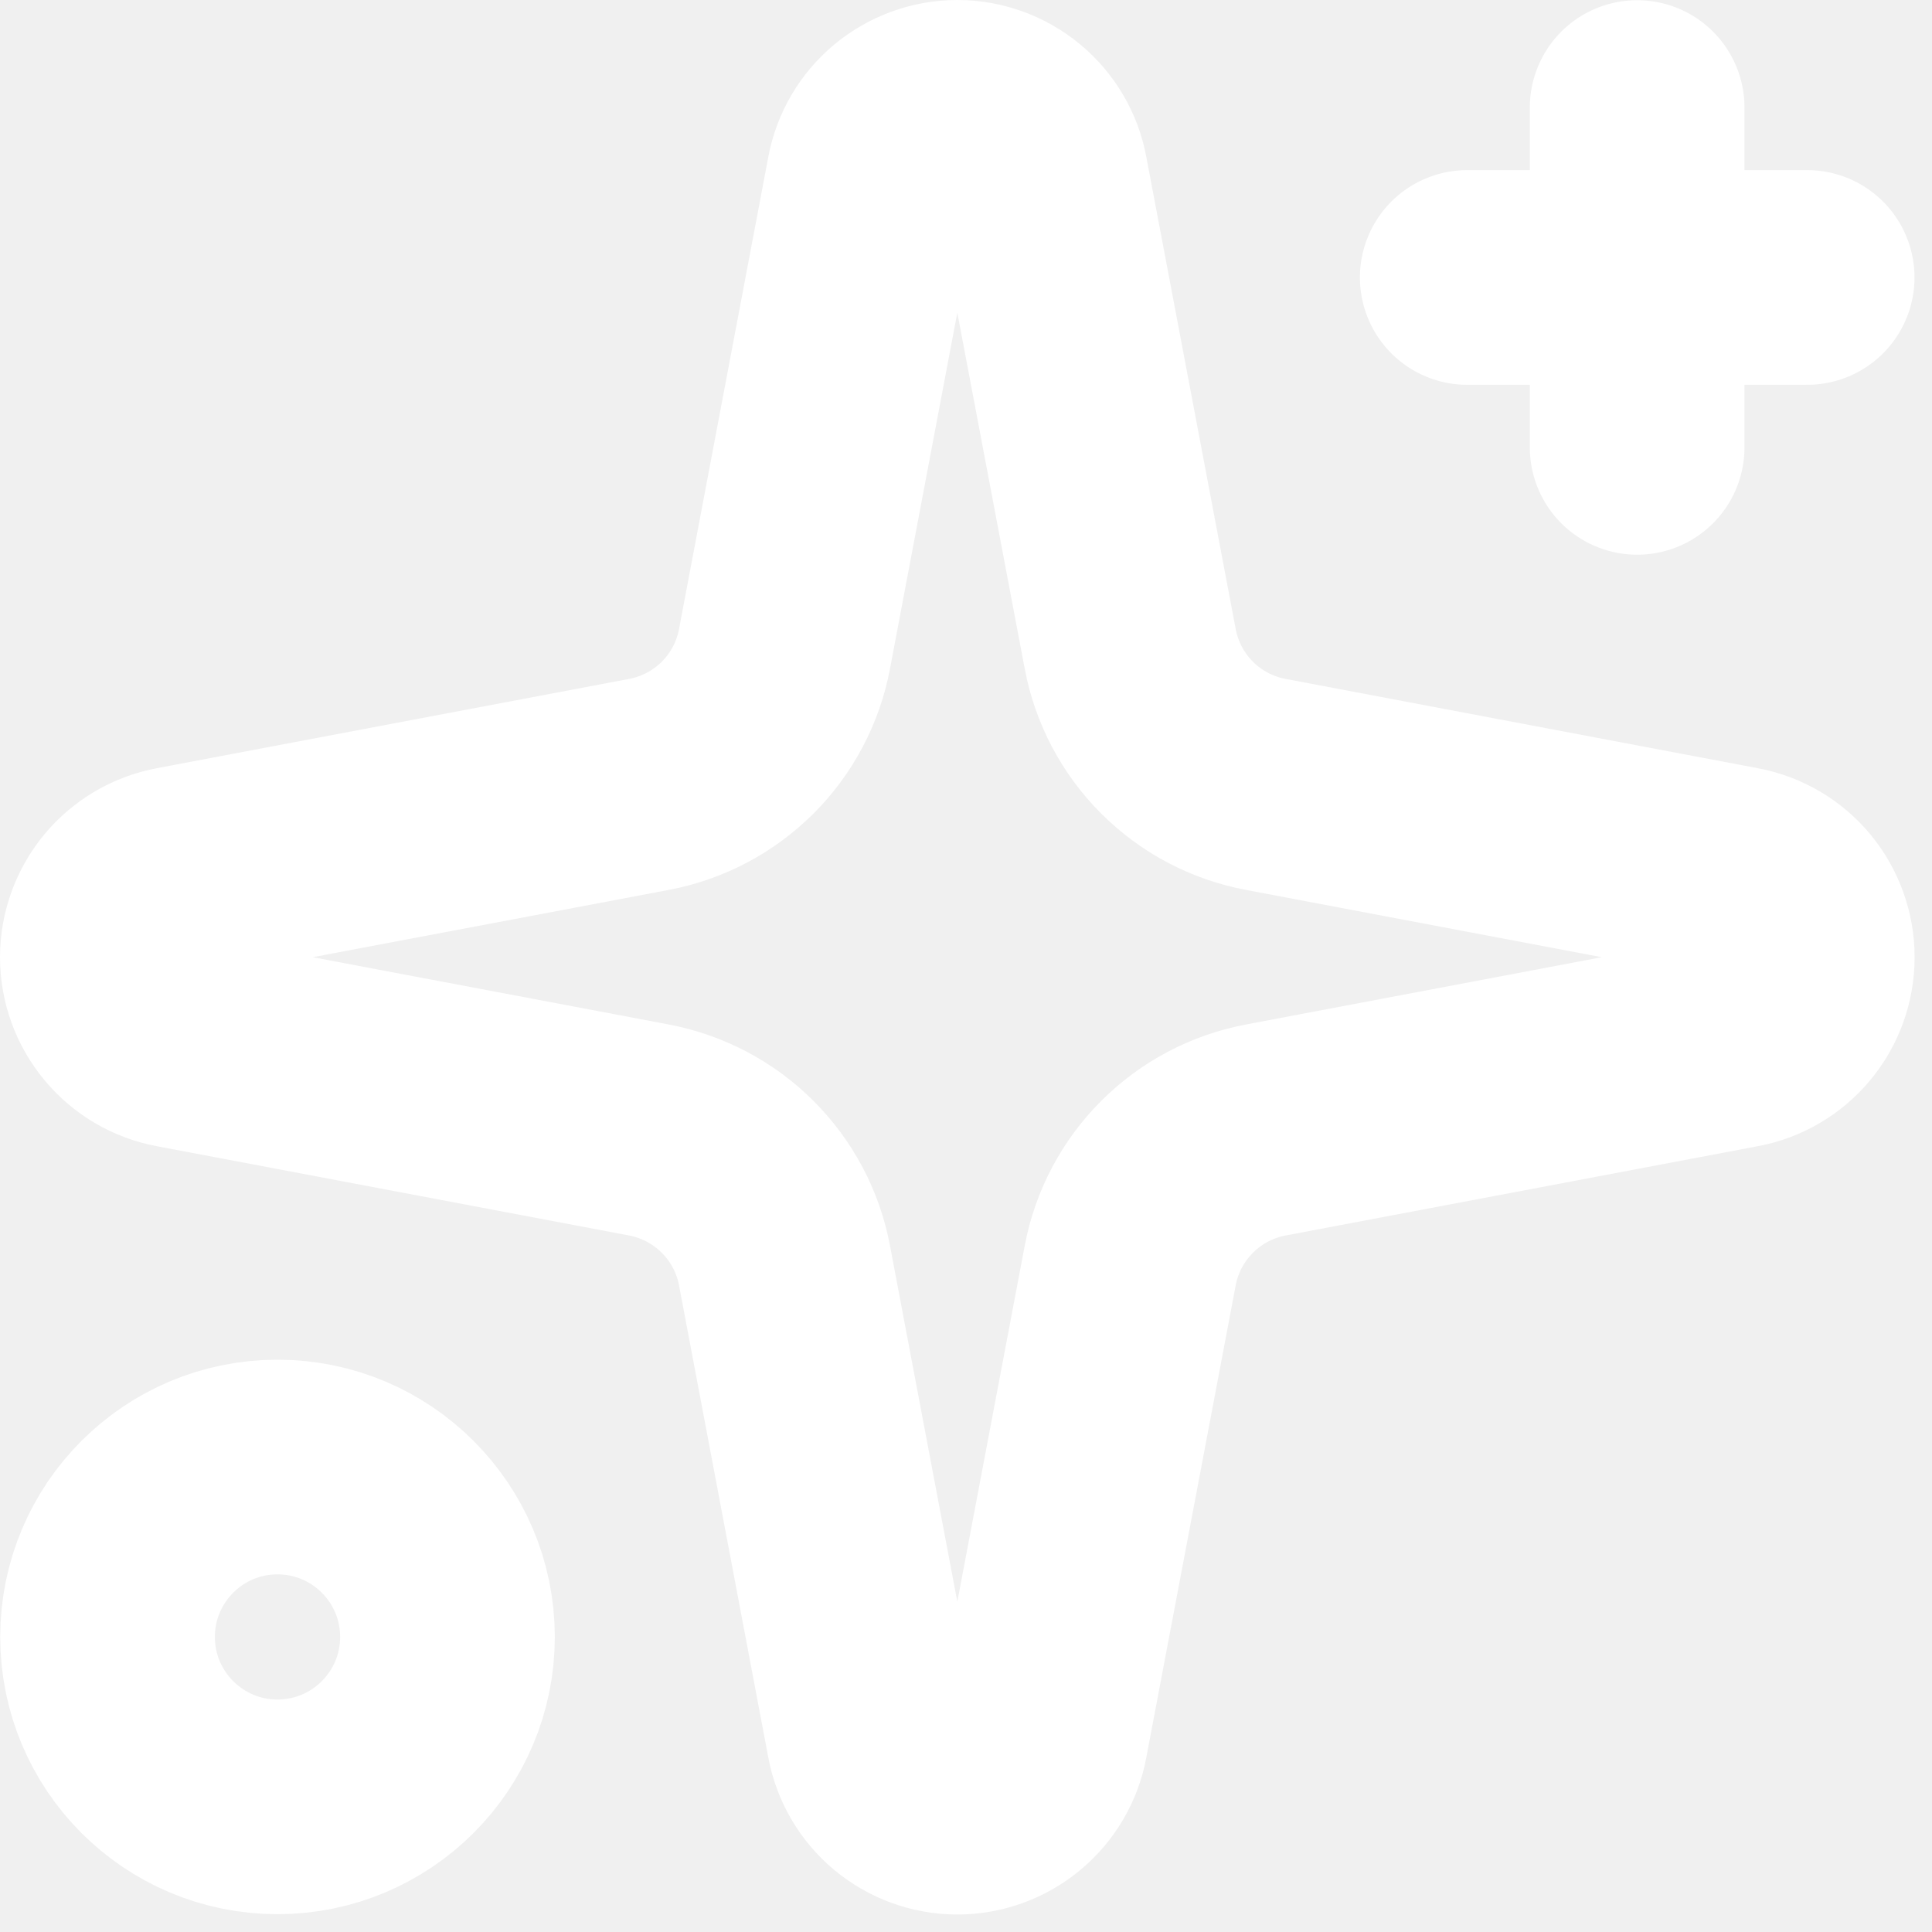
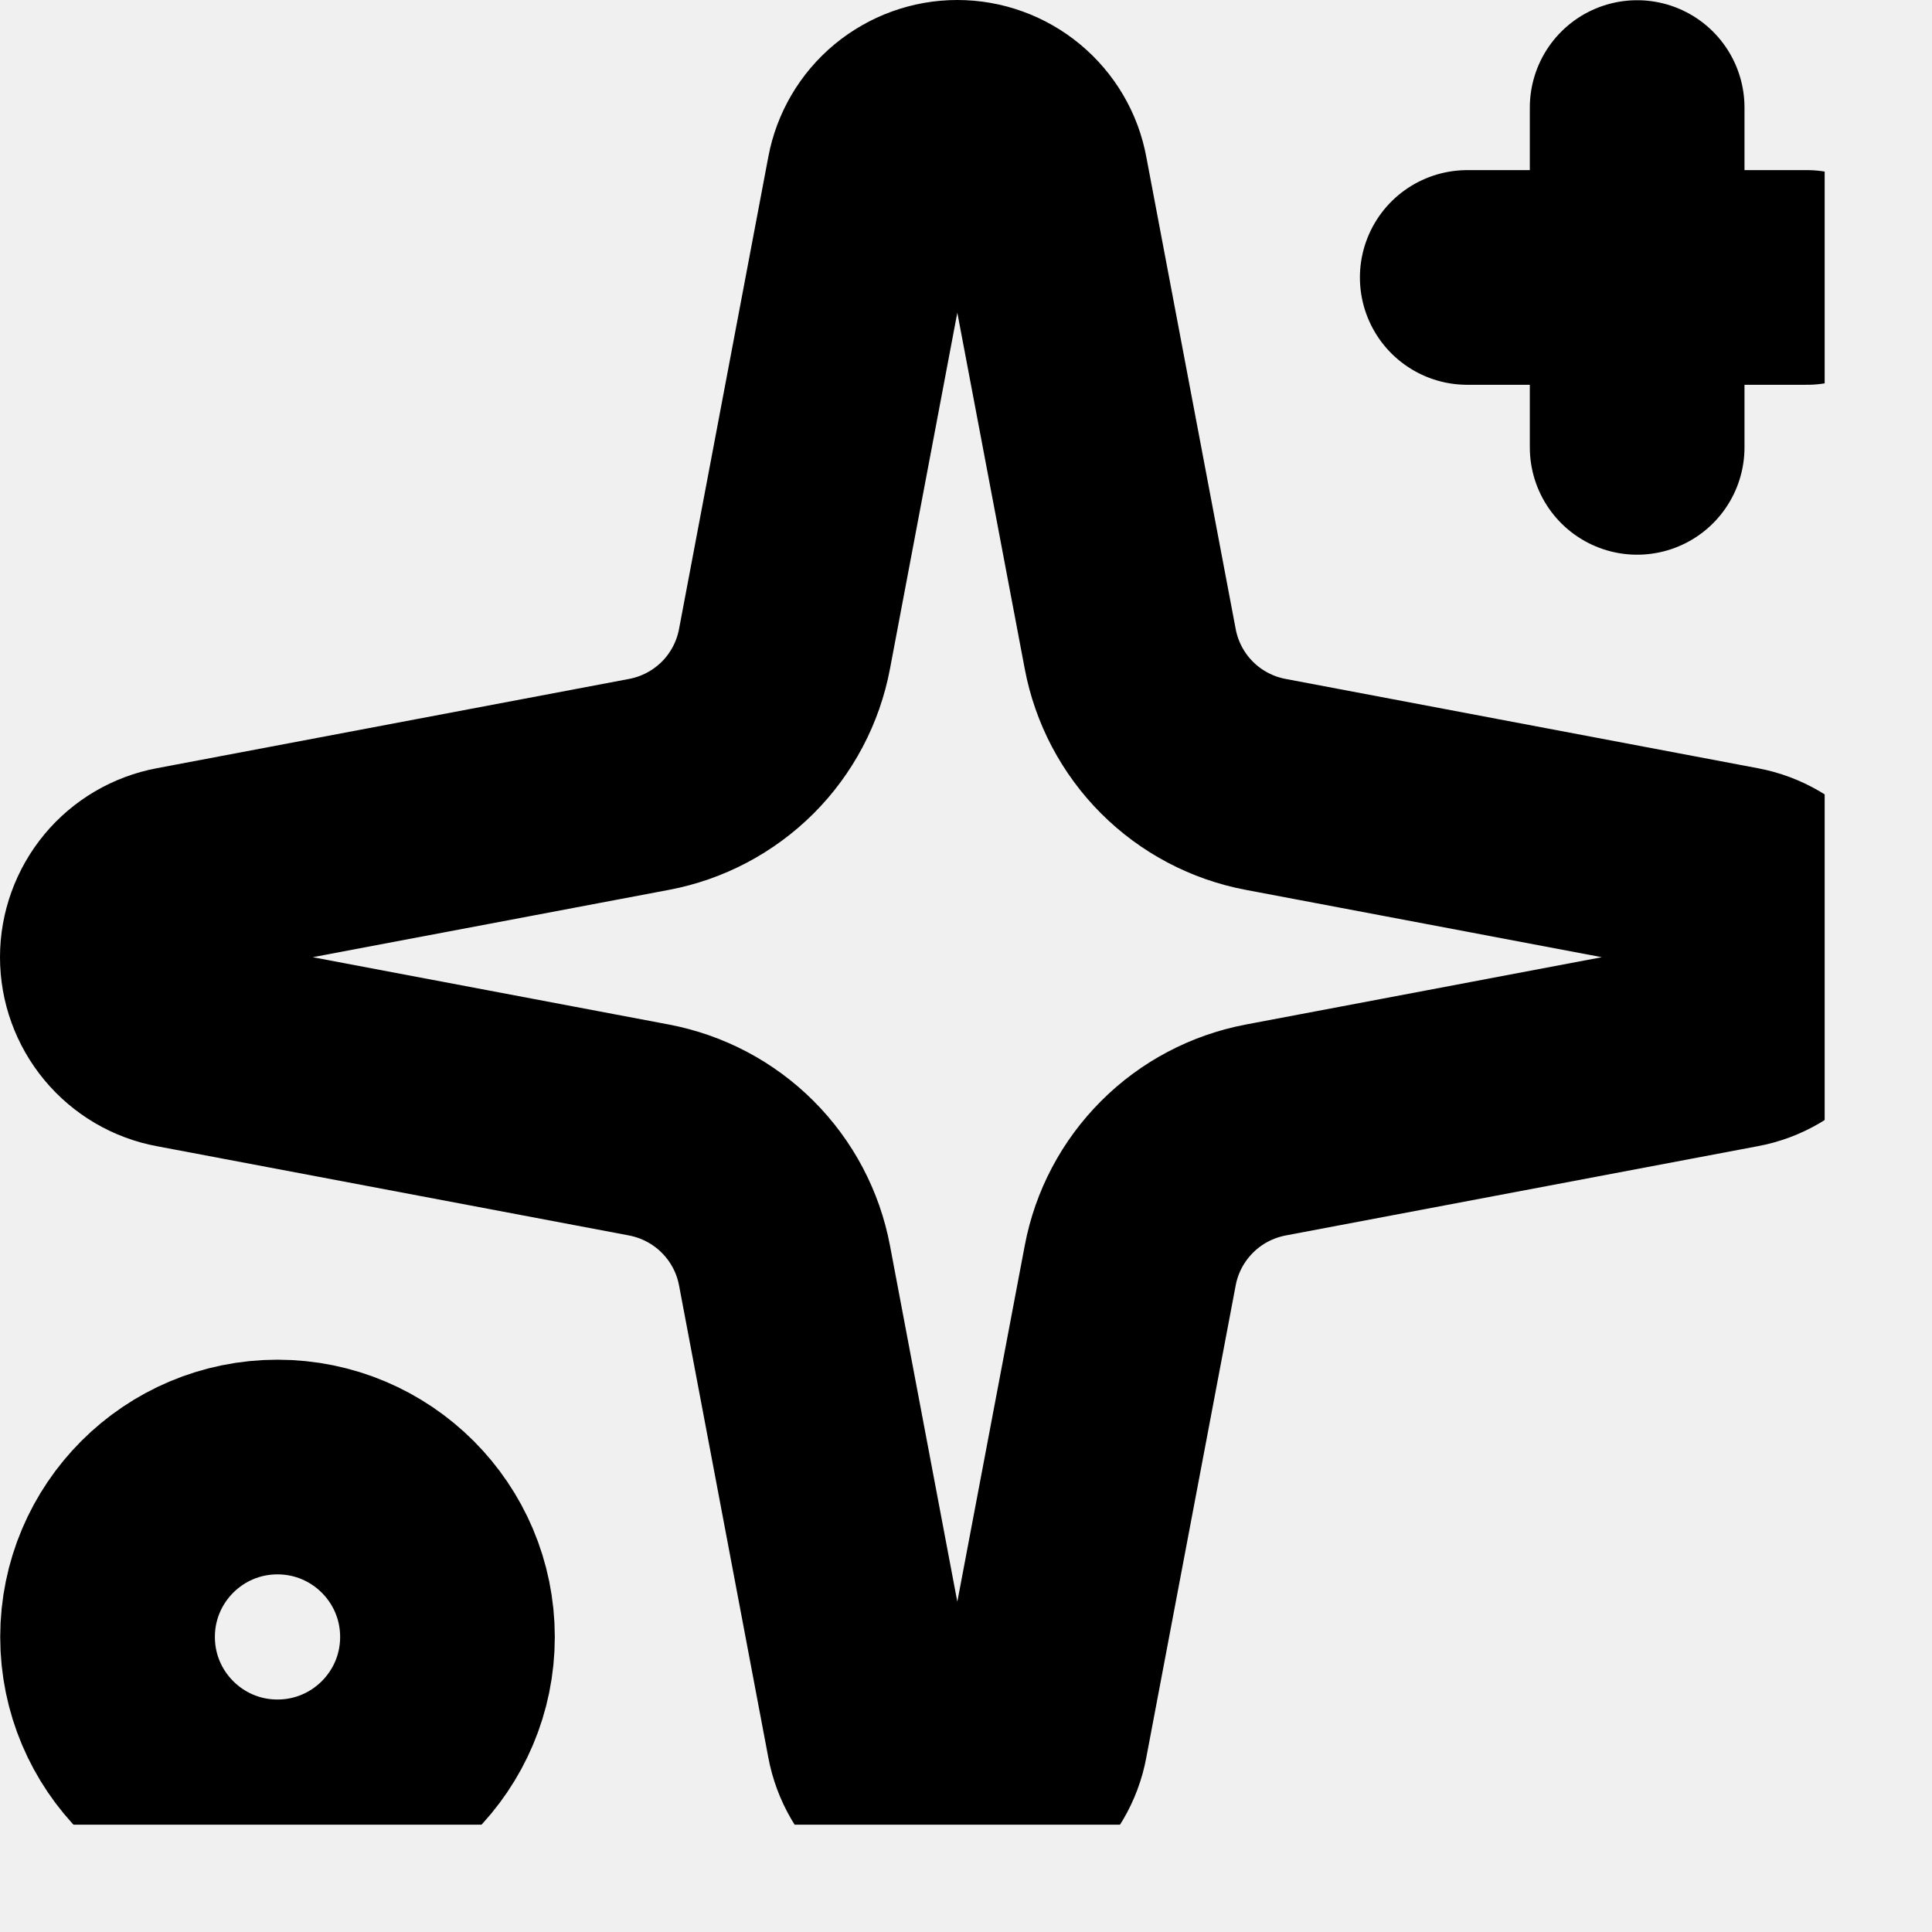
<svg xmlns="http://www.w3.org/2000/svg" width="18" height="18" viewBox="0 0 18 18" fill="none">
-   <path d="M15.253 1.002V4.168M16.837 2.585H13.67M8.141 1.646C8.175 1.465 8.271 1.301 8.413 1.183C8.556 1.065 8.734 1 8.919 1C9.104 1 9.283 1.065 9.425 1.183C9.567 1.301 9.664 1.465 9.697 1.646L10.53 6.046C10.589 6.359 10.741 6.647 10.966 6.872C11.191 7.097 11.479 7.249 11.792 7.308L16.192 8.14C16.374 8.174 16.538 8.27 16.656 8.412C16.774 8.555 16.838 8.734 16.838 8.918C16.838 9.103 16.774 9.282 16.656 9.424C16.538 9.566 16.374 9.663 16.192 9.696L11.792 10.528C11.479 10.588 11.191 10.739 10.966 10.965C10.741 11.19 10.589 11.477 10.53 11.79L9.697 16.19C9.664 16.372 9.567 16.536 9.425 16.654C9.283 16.772 9.104 16.837 8.919 16.837C8.734 16.837 8.556 16.772 8.413 16.654C8.271 16.536 8.175 16.372 8.141 16.19L7.309 11.79C7.25 11.477 7.098 11.19 6.873 10.965C6.647 10.739 6.36 10.588 6.047 10.528L1.646 9.696C1.465 9.663 1.301 9.566 1.183 9.424C1.065 9.282 1 9.103 1 8.918C1 8.734 1.065 8.555 1.183 8.412C1.301 8.27 1.465 8.174 1.646 8.14L6.047 7.308C6.36 7.249 6.647 7.097 6.873 6.872C7.098 6.647 7.25 6.359 7.309 6.046L8.141 1.646ZM4.169 15.251C4.169 16.125 3.46 16.834 2.585 16.834C1.711 16.834 1.002 16.125 1.002 15.251C1.002 14.377 1.711 13.668 2.585 13.668C3.46 13.668 4.169 14.377 4.169 15.251Z" stroke="white" stroke-width="2" stroke-linecap="round" />
+   <g clip-path="url(#clip0_2_944)">
+     <path d="M15.253 1.002V4.168M16.837 2.585H13.67M8.141 1.646C8.175 1.465 8.271 1.301 8.413 1.183C8.556 1.065 8.734 1 8.919 1C9.104 1 9.283 1.065 9.425 1.183C9.567 1.301 9.664 1.465 9.697 1.646L10.53 6.046C10.589 6.359 10.741 6.647 10.966 6.872C11.191 7.097 11.479 7.249 11.792 7.308L16.192 8.14C16.374 8.174 16.538 8.27 16.656 8.412C16.774 8.555 16.838 8.734 16.838 8.918C16.838 9.103 16.774 9.282 16.656 9.424C16.538 9.566 16.374 9.663 16.192 9.696L11.792 10.528C11.479 10.588 11.191 10.739 10.966 10.965C10.741 11.19 10.589 11.477 10.53 11.79L9.697 16.19C9.664 16.372 9.567 16.536 9.425 16.654C9.283 16.772 9.104 16.837 8.919 16.837C8.734 16.837 8.556 16.772 8.413 16.654C8.271 16.536 8.175 16.372 8.141 16.19L7.309 11.79C7.25 11.477 7.098 11.19 6.873 10.965C6.647 10.739 6.36 10.588 6.047 10.528L1.646 9.696C1.465 9.663 1.301 9.566 1.183 9.424C1.065 9.282 1 9.103 1 8.918C1 8.734 1.065 8.555 1.183 8.412C1.301 8.27 1.465 8.174 1.646 8.14L6.047 7.308C6.36 7.249 6.647 7.097 6.873 6.872C7.098 6.647 7.25 6.359 7.309 6.046L8.141 1.646ZM4.169 15.251C4.169 16.125 3.46 16.834 2.585 16.834C1.711 16.834 1.002 16.125 1.002 15.251C1.002 14.377 1.711 13.668 2.585 13.668C3.46 13.668 4.169 14.377 4.169 15.251Z" stroke="currentColor" stroke-width="2" stroke-linecap="round" />
+   </g>
+   <defs>
+     <clipPath id="clip0_2_944">
+       <rect width="17" height="17" fill="white" />
+     </clipPath>
+   </defs>
</svg>
